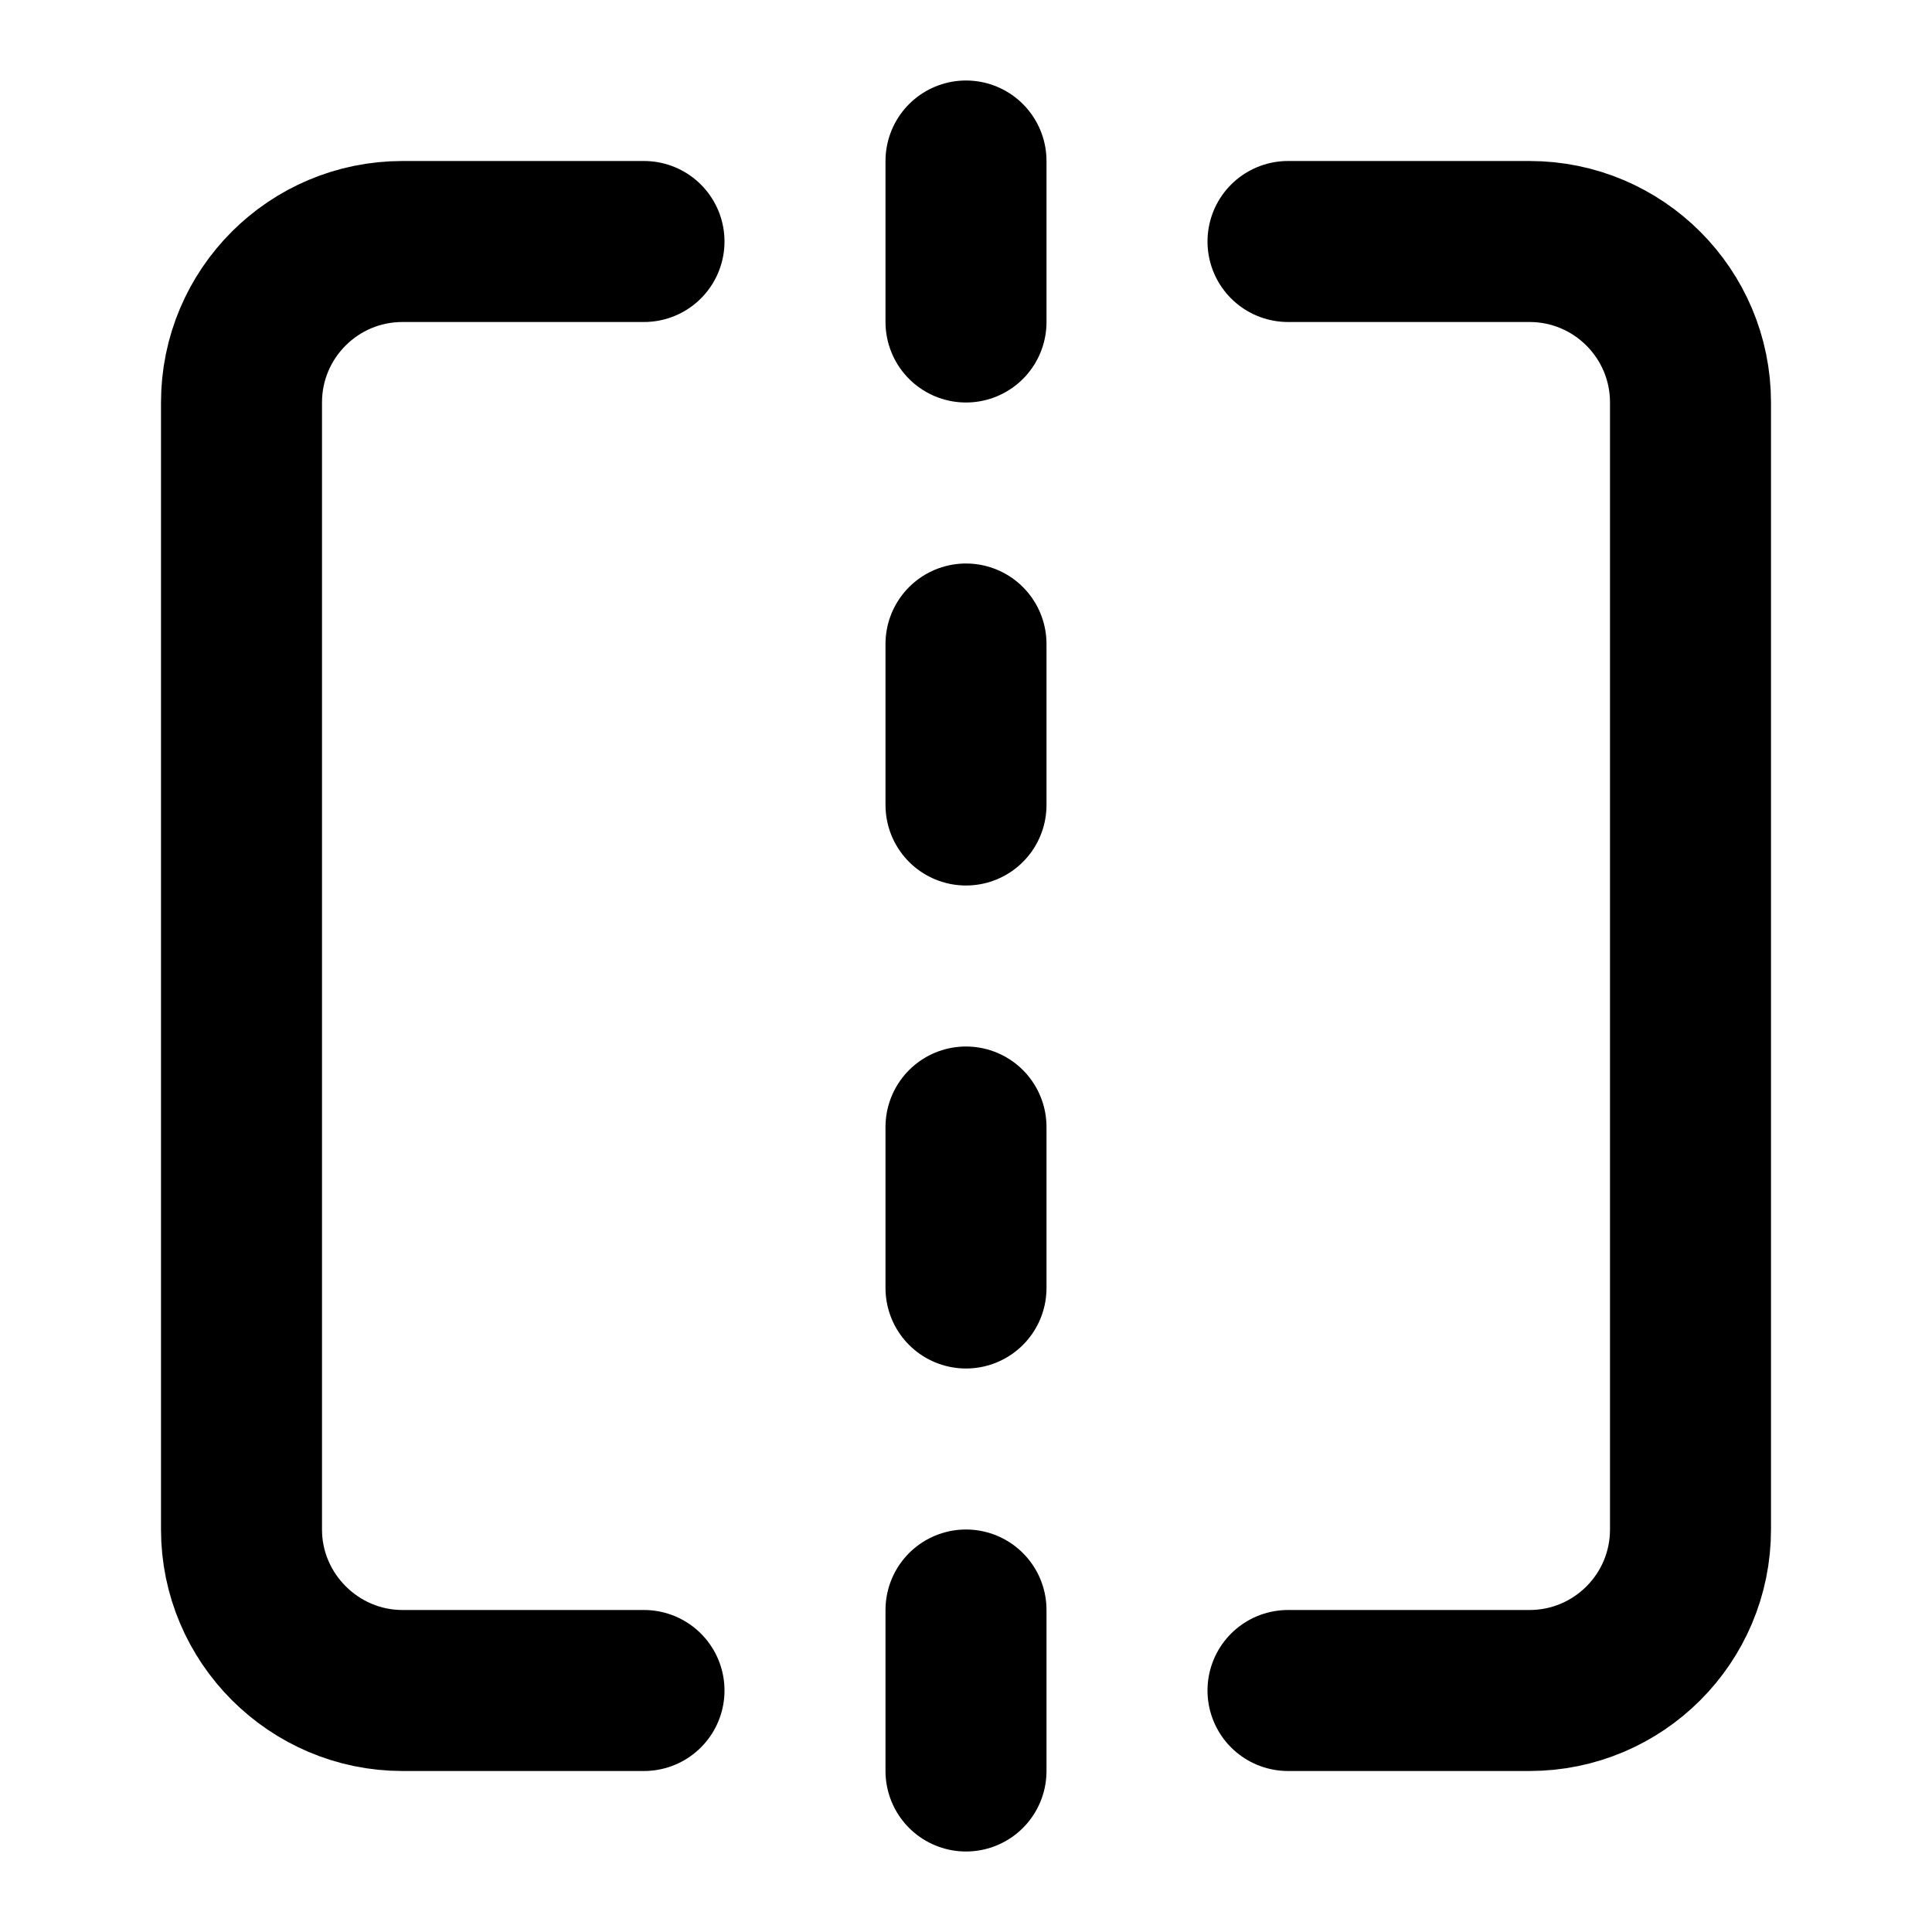
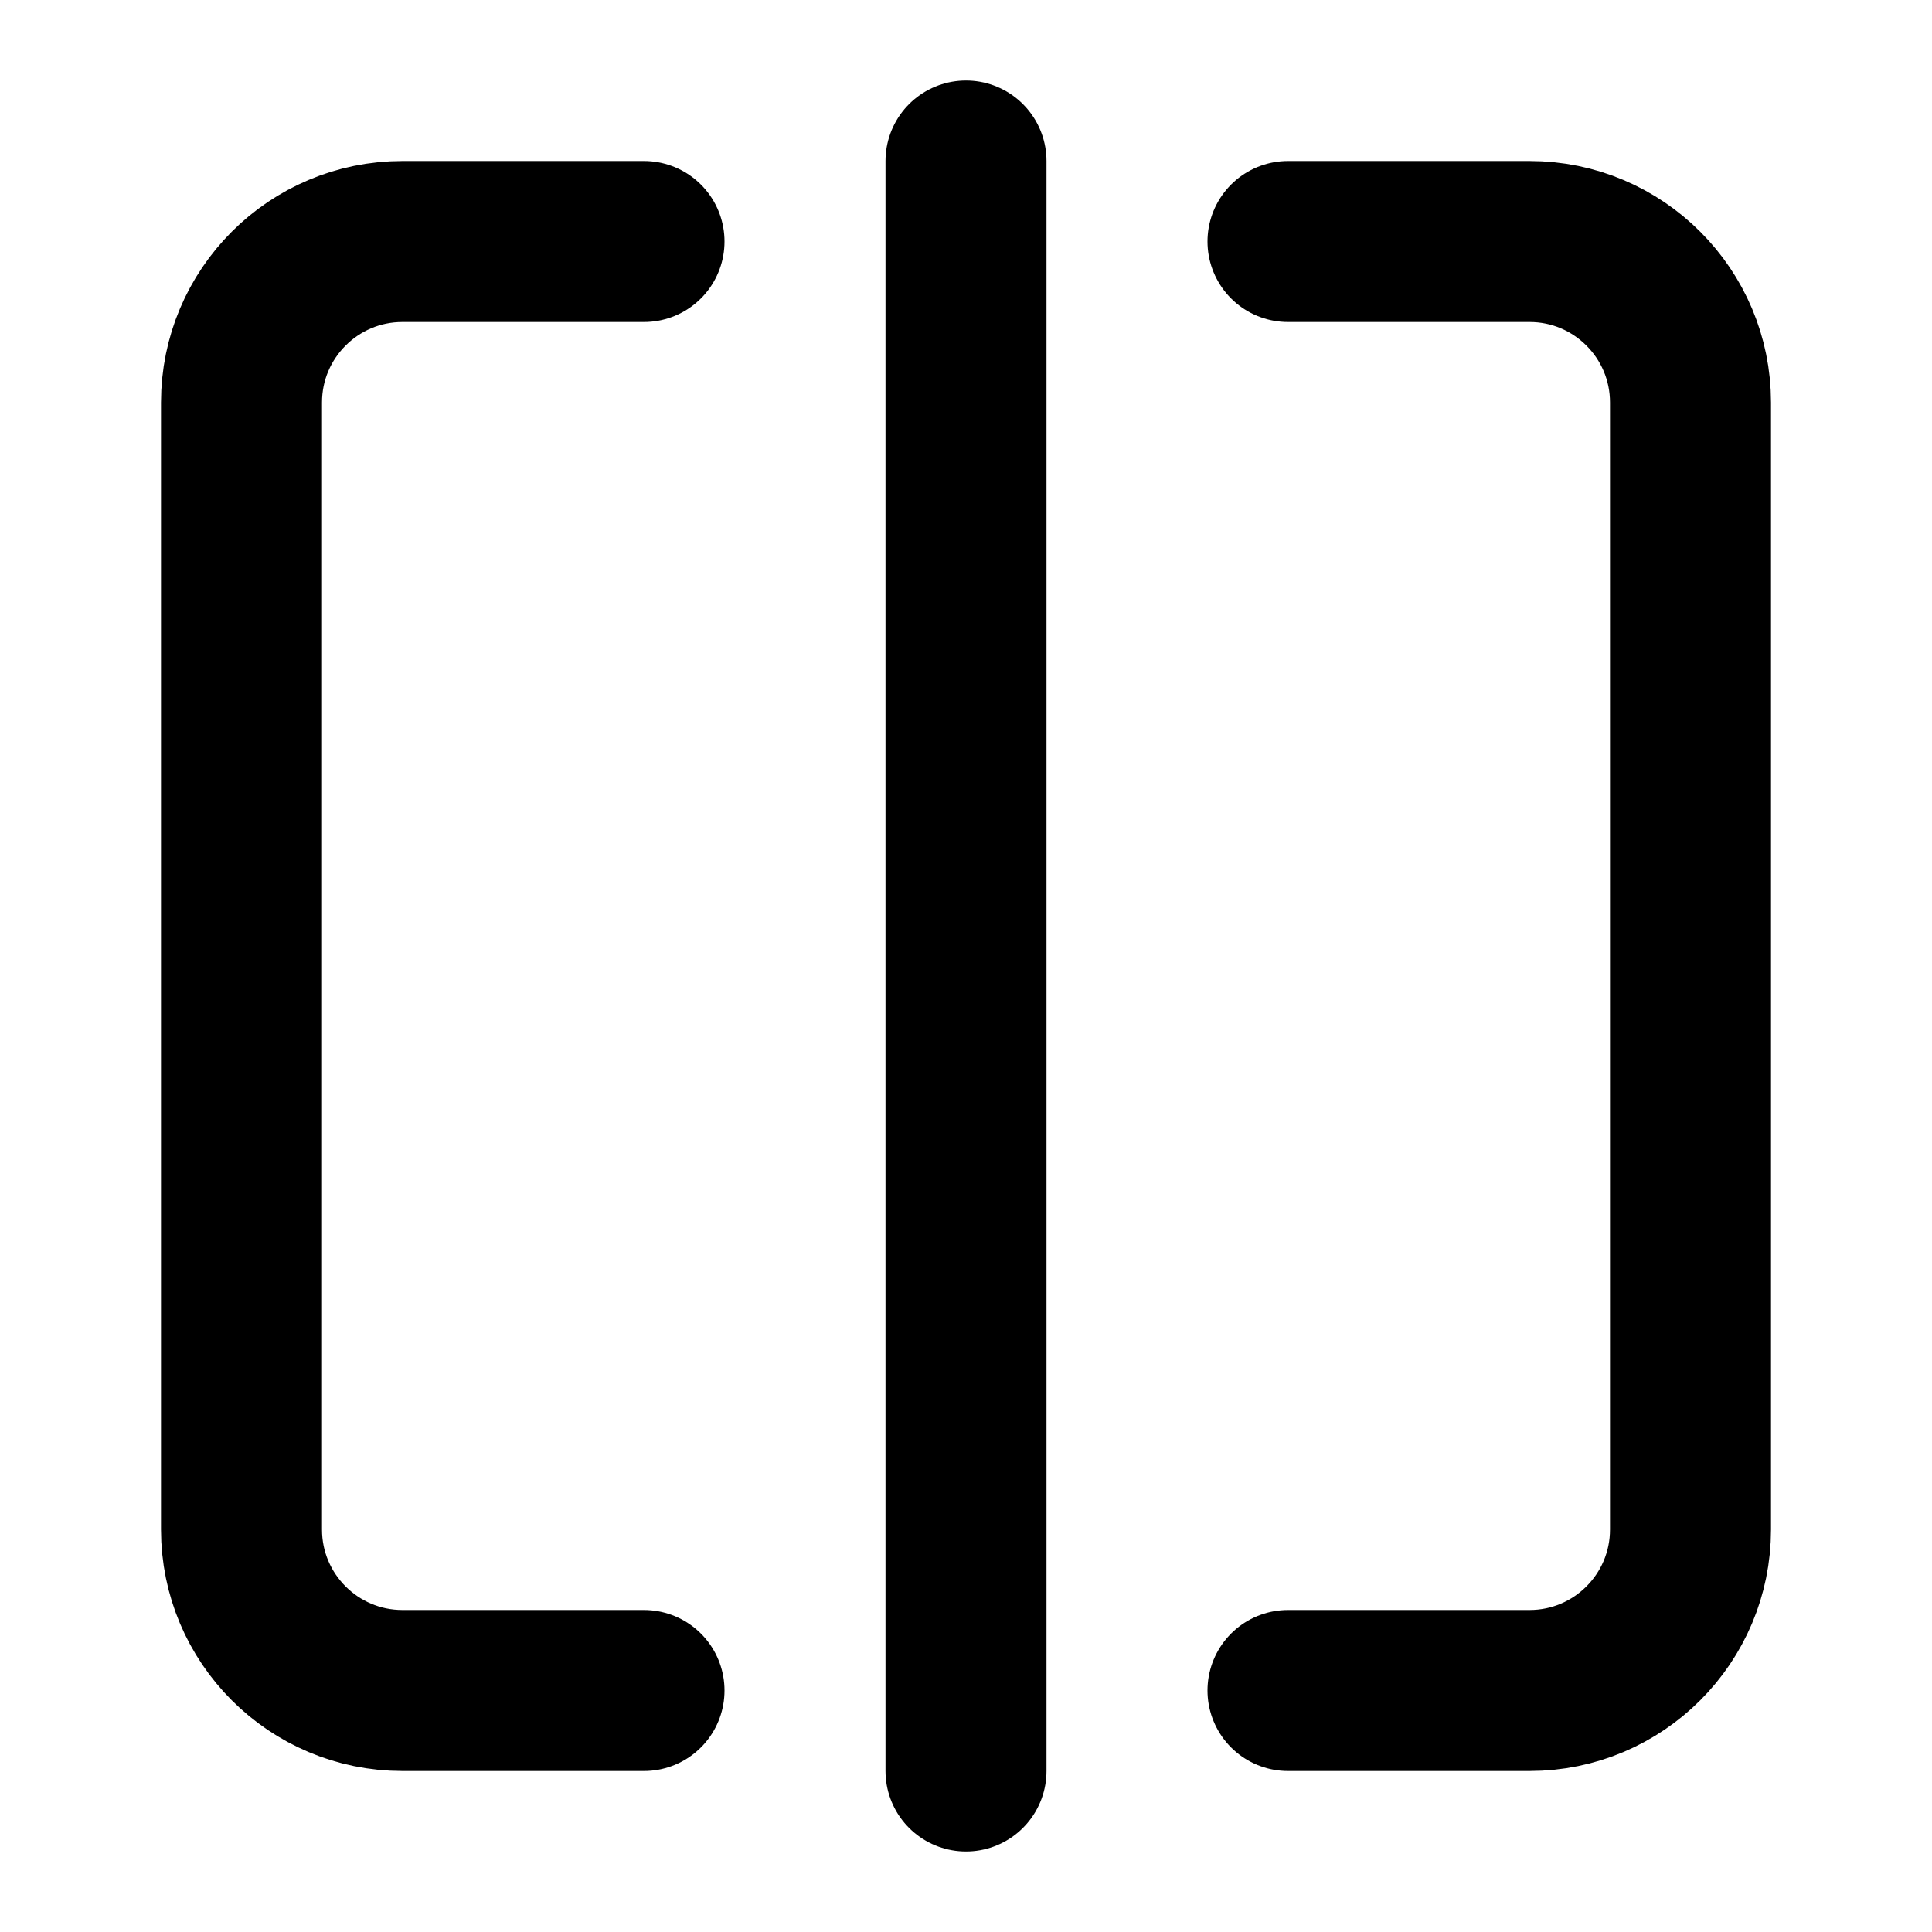
<svg xmlns="http://www.w3.org/2000/svg" viewBox="0 0 24 24" fill="none" stroke="currentColor" stroke-width="2" stroke-linecap="round" stroke-linejoin="round">
-   <path d="M8 3H5a2 2 0 0 0-2 2v14c0 1.1.9 2 2 2h3" />
+   <path d="M12 2v20" />
  <path d="M16 3h3a2 2 0 0 1 2 2v14a2 2 0 0 1-2 2h-3" />
-   <path d="M12 20v2" />
-   <path d="M12 14v2" />
-   <path d="M12 8v2" />
-   <path d="M12 2v2" />
+   <path d="M8 3H5a2 2 0 0 0-2 2v14a2 2 0 0 0 2 2h3" />
</svg>
